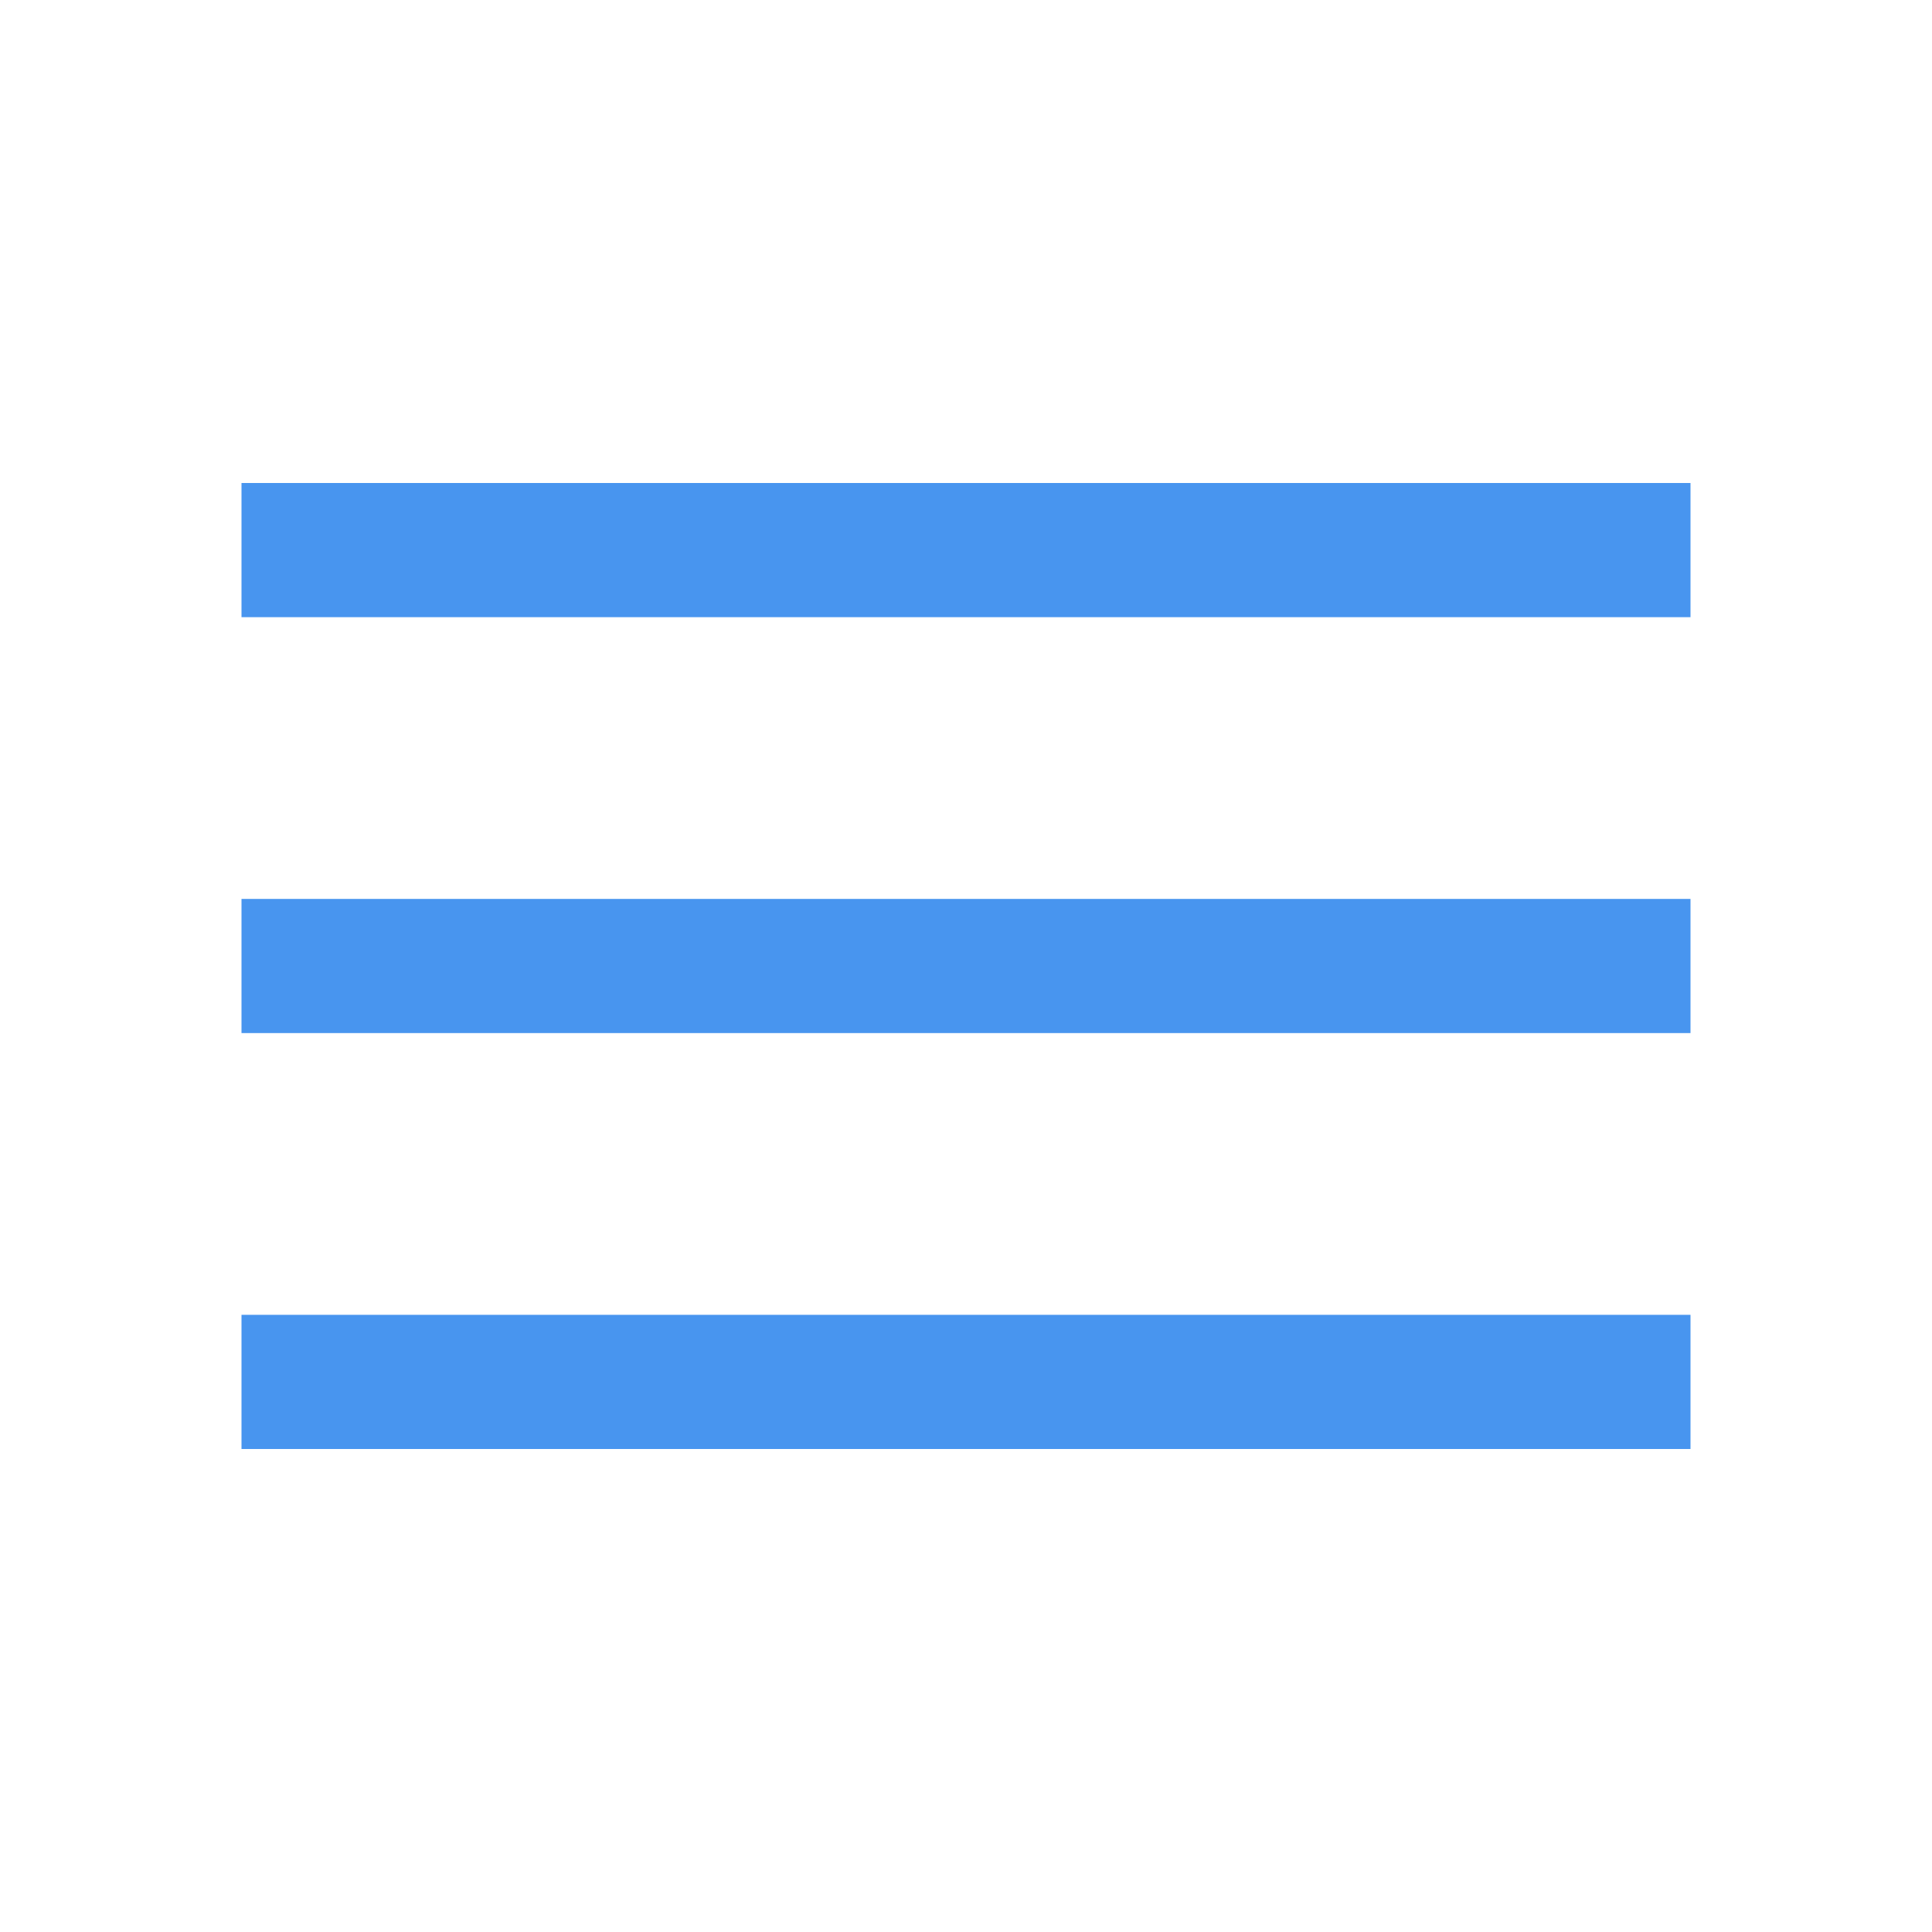
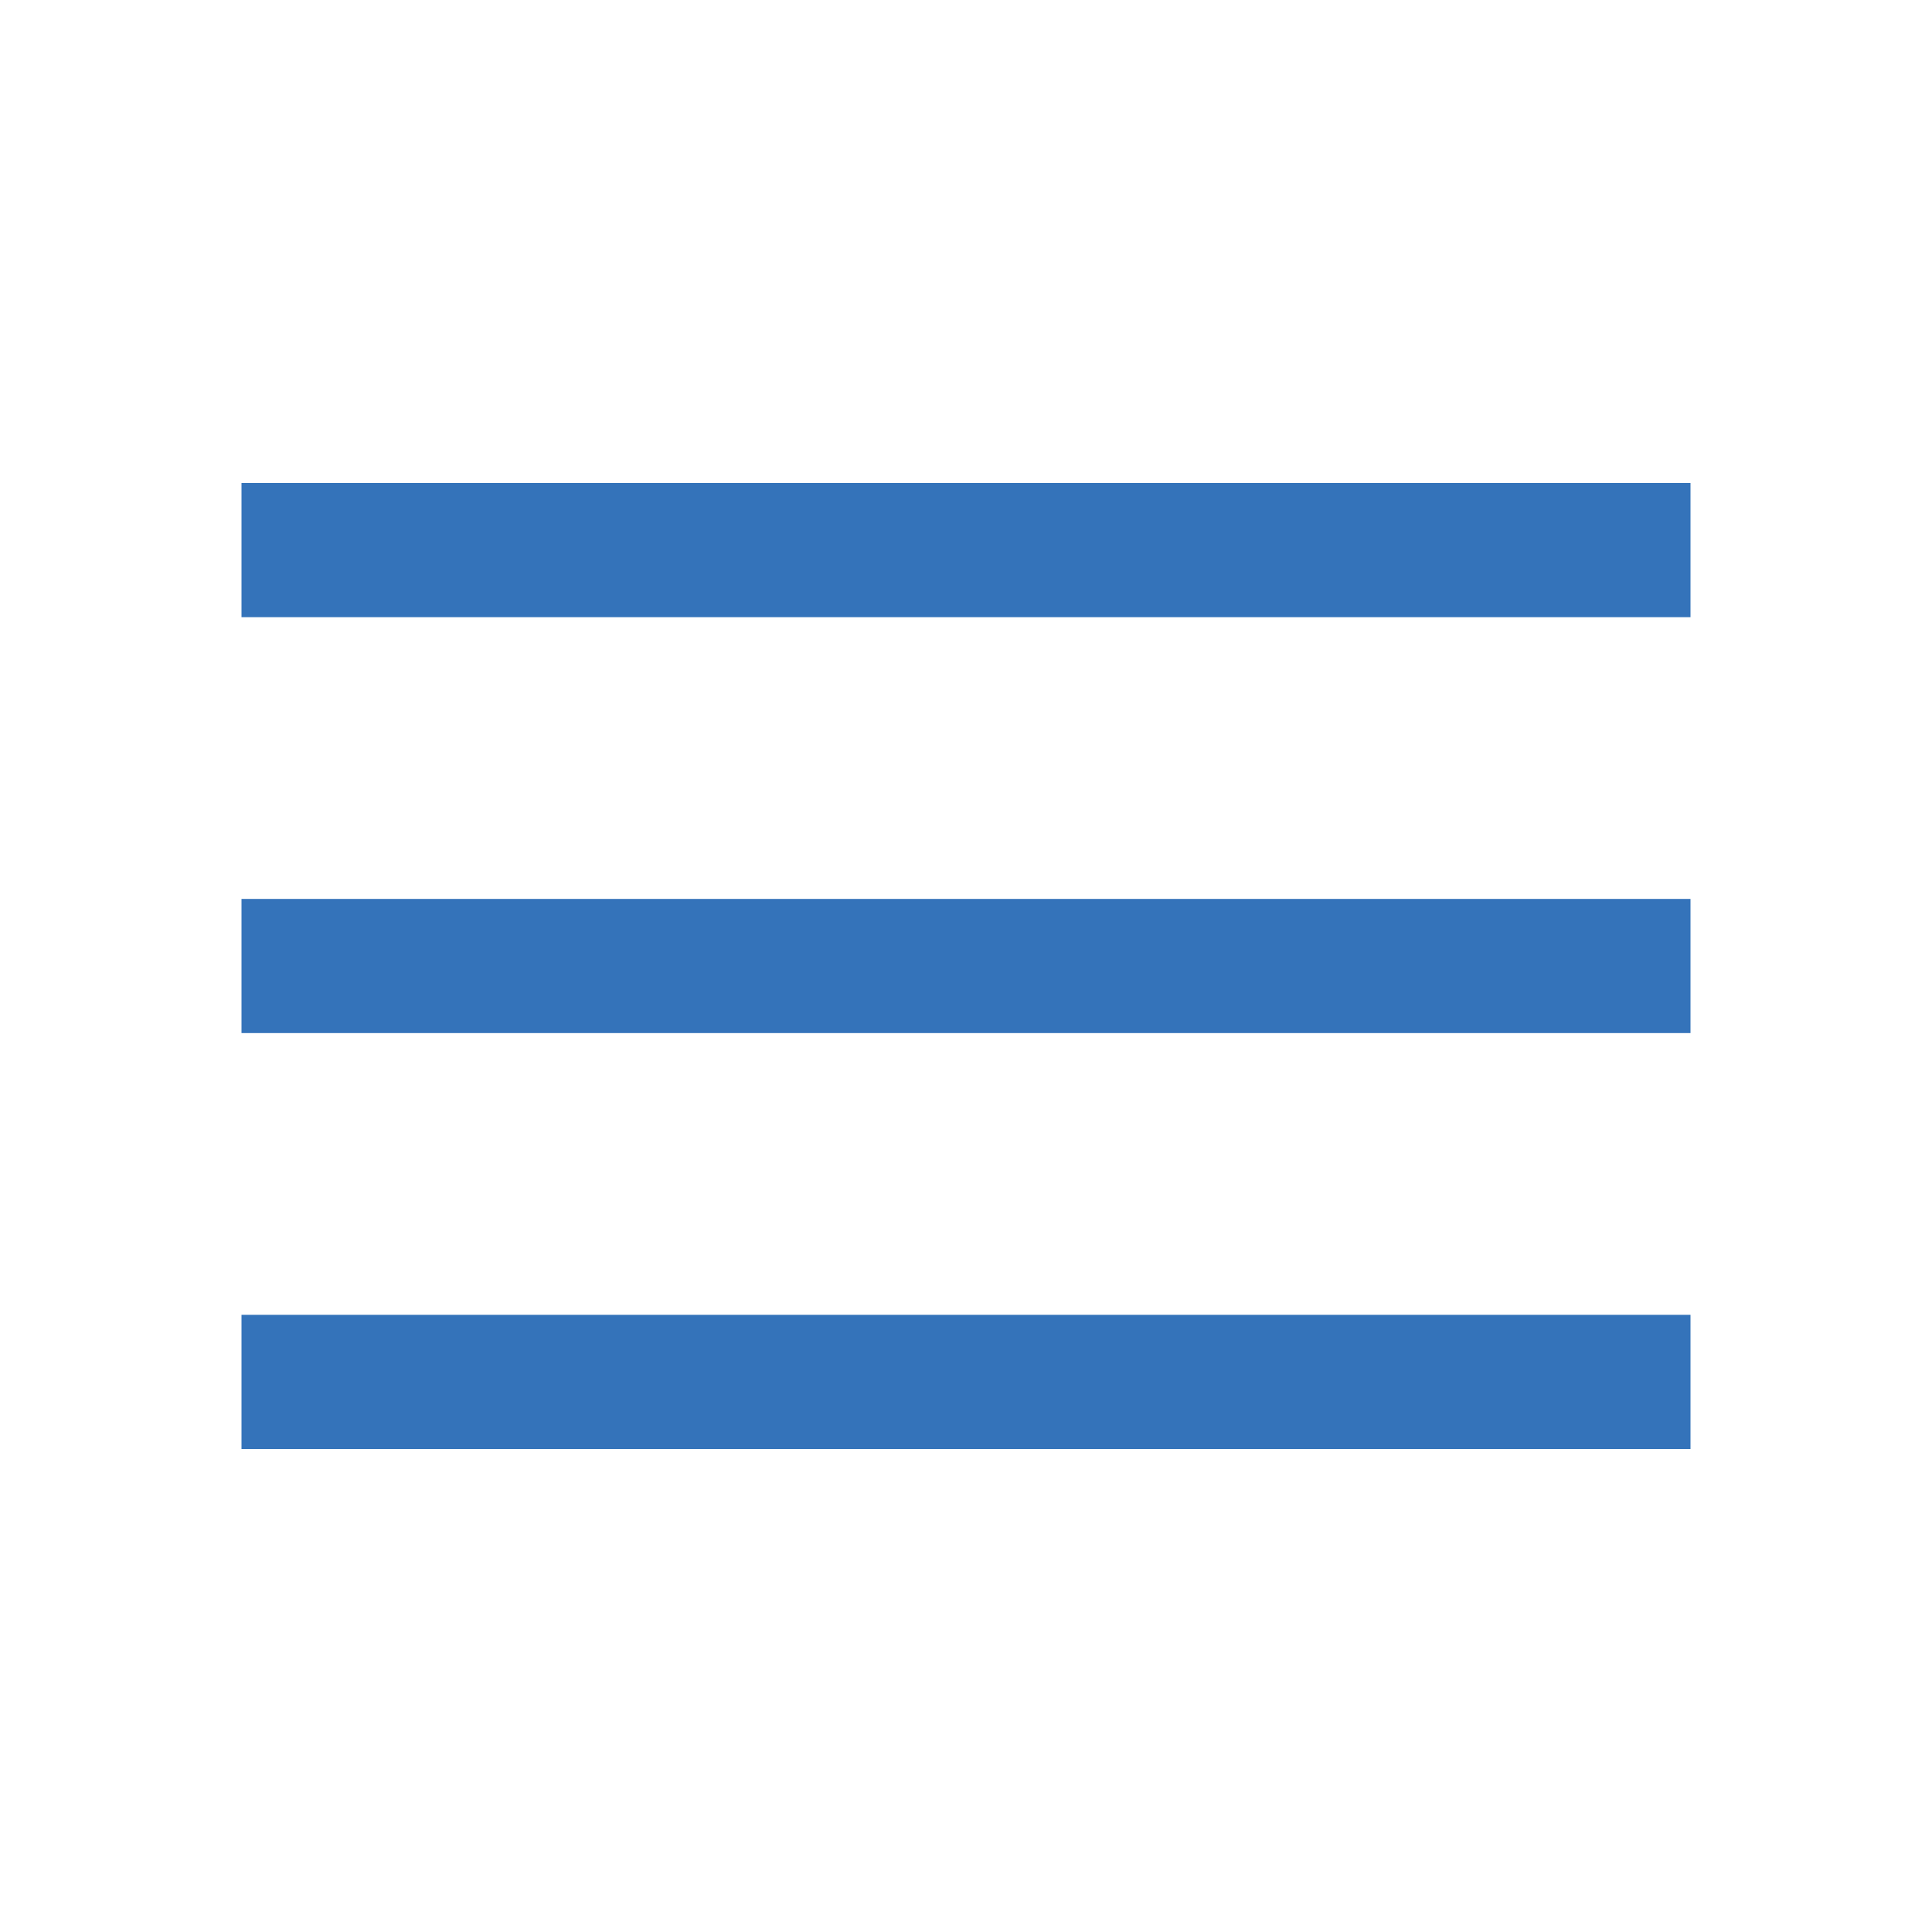
- <svg xmlns="http://www.w3.org/2000/svg" height="40px" viewBox="0 -960 960 960" width="40px" fill="#4895ef">
+ <svg xmlns="http://www.w3.org/2000/svg" height="40px" viewBox="0 -960 960 960" width="40px" fill="#3473BA">
  <path d="M120-240v-66.67h720V-240H120Zm0-206.67v-66.66h720v66.66H120Zm0-206.66V-720h720v66.67H120Z" />
</svg>
